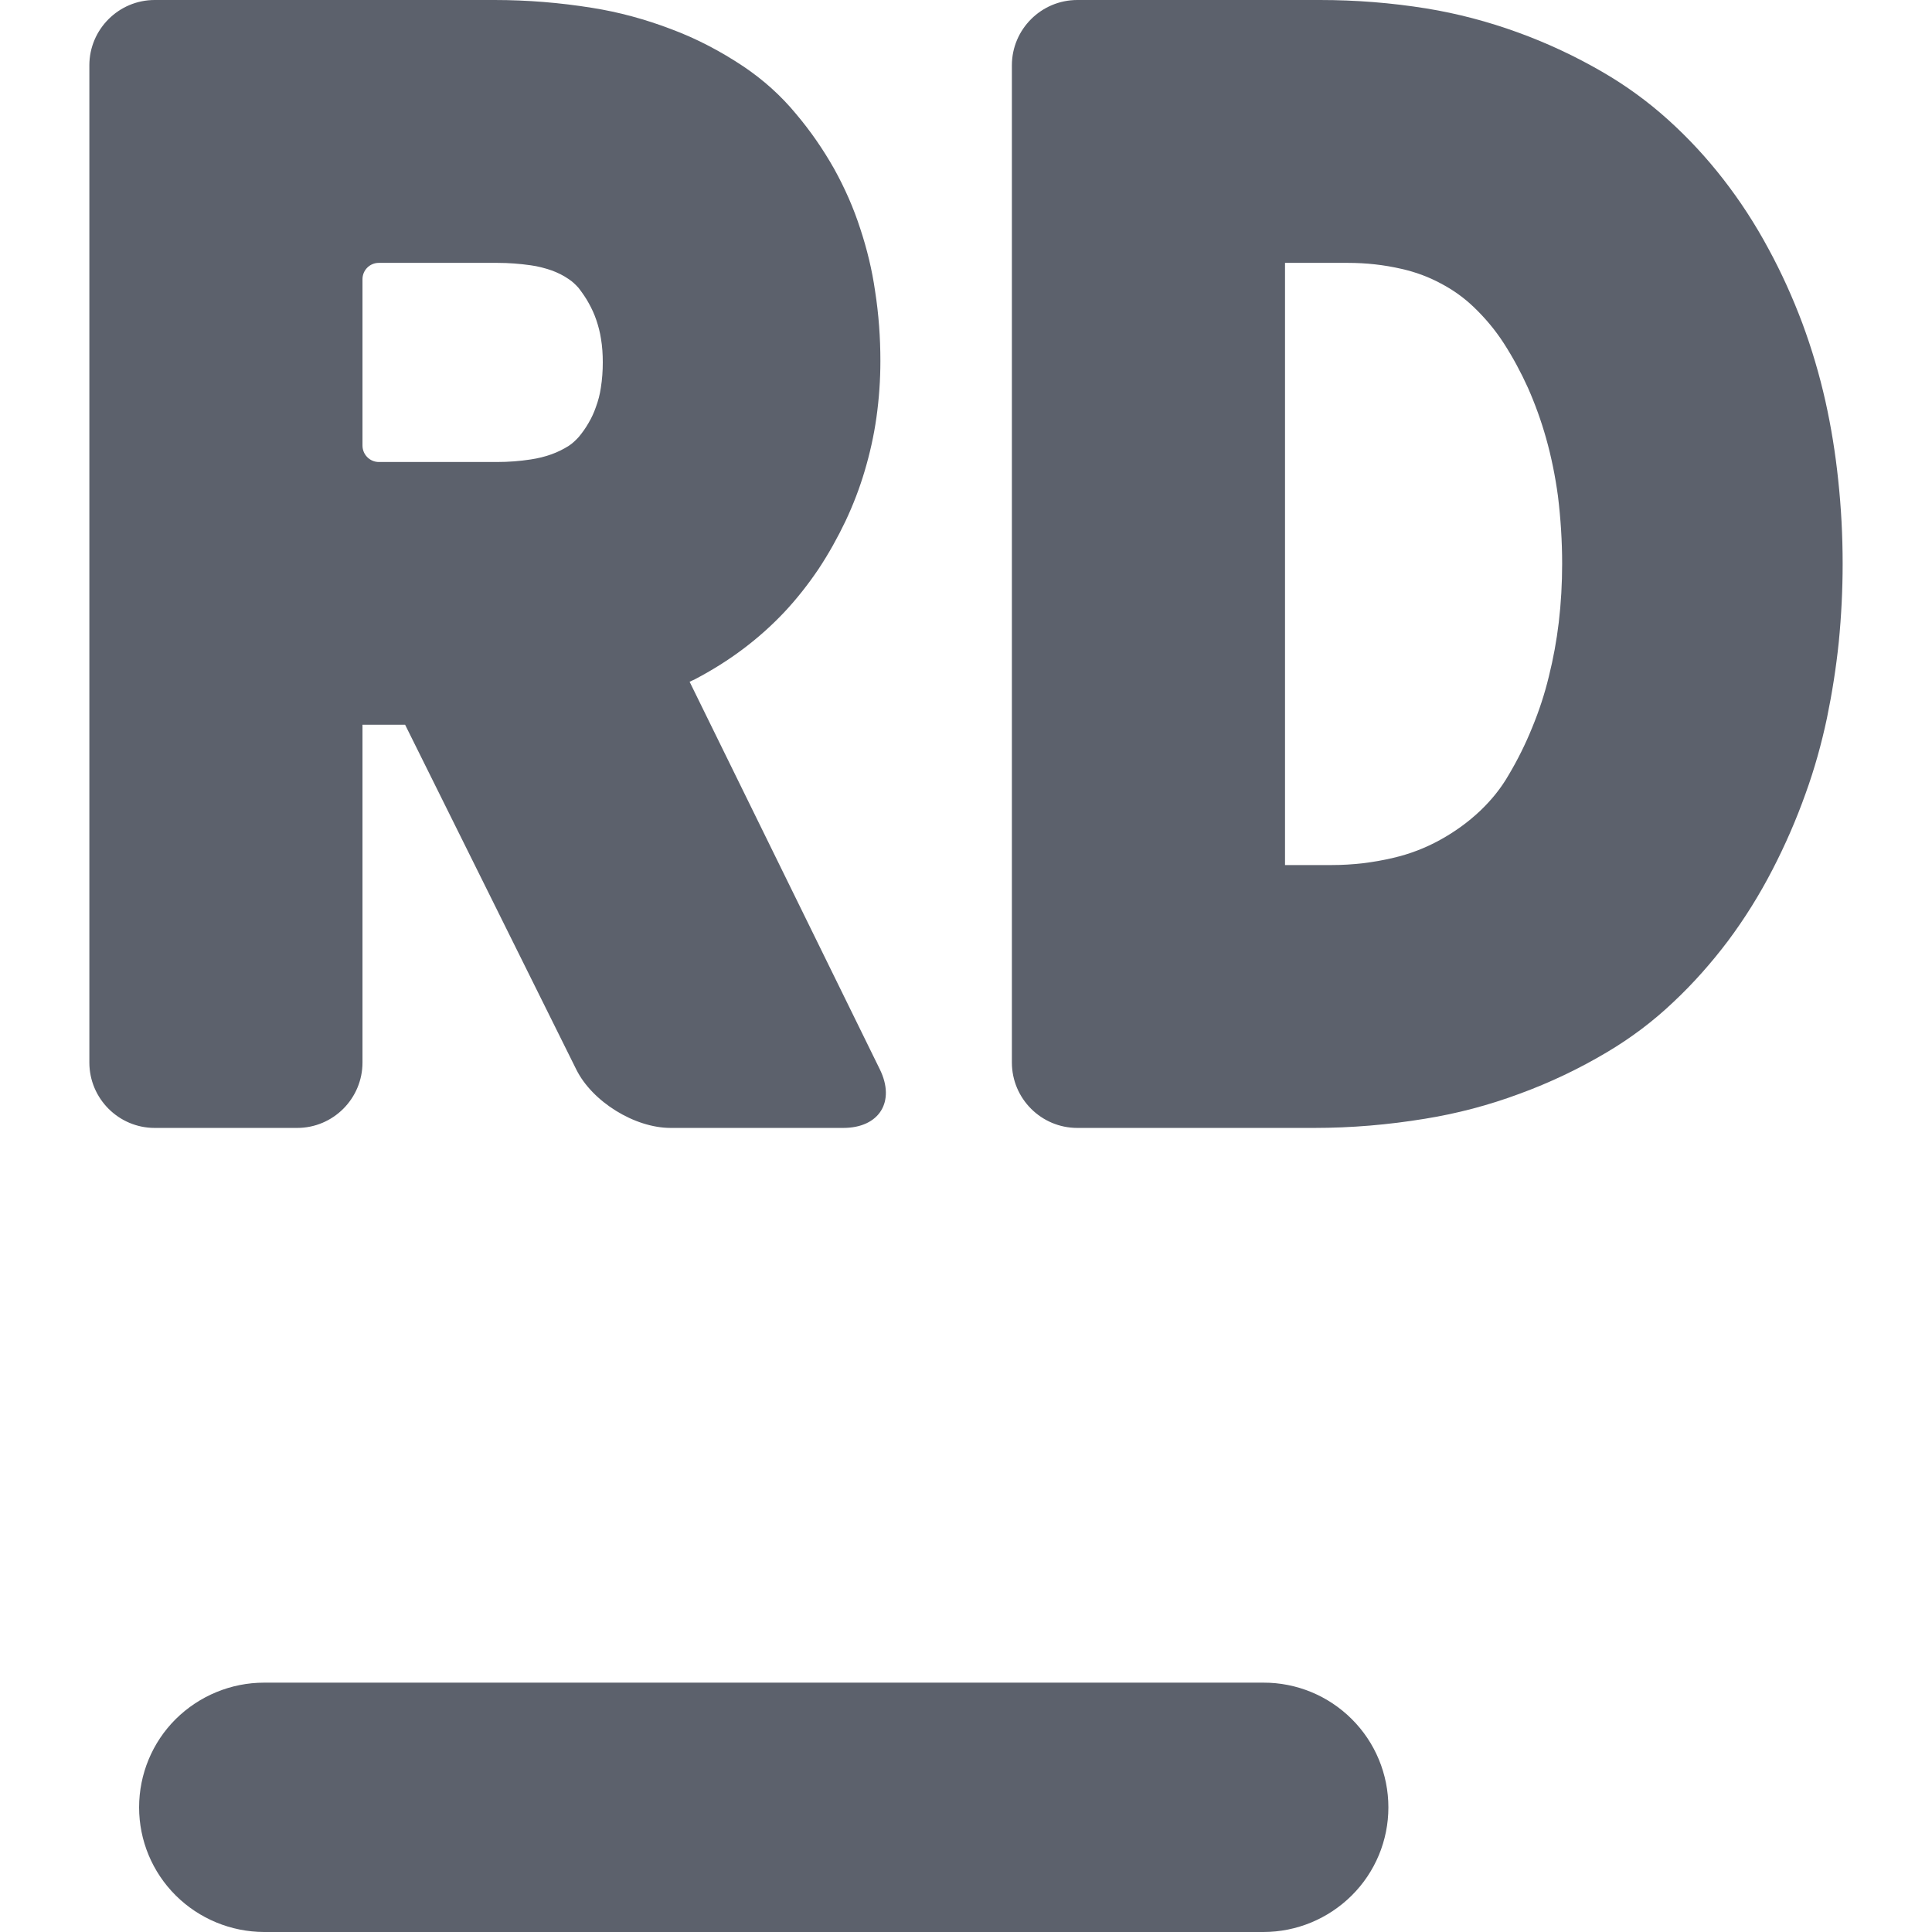
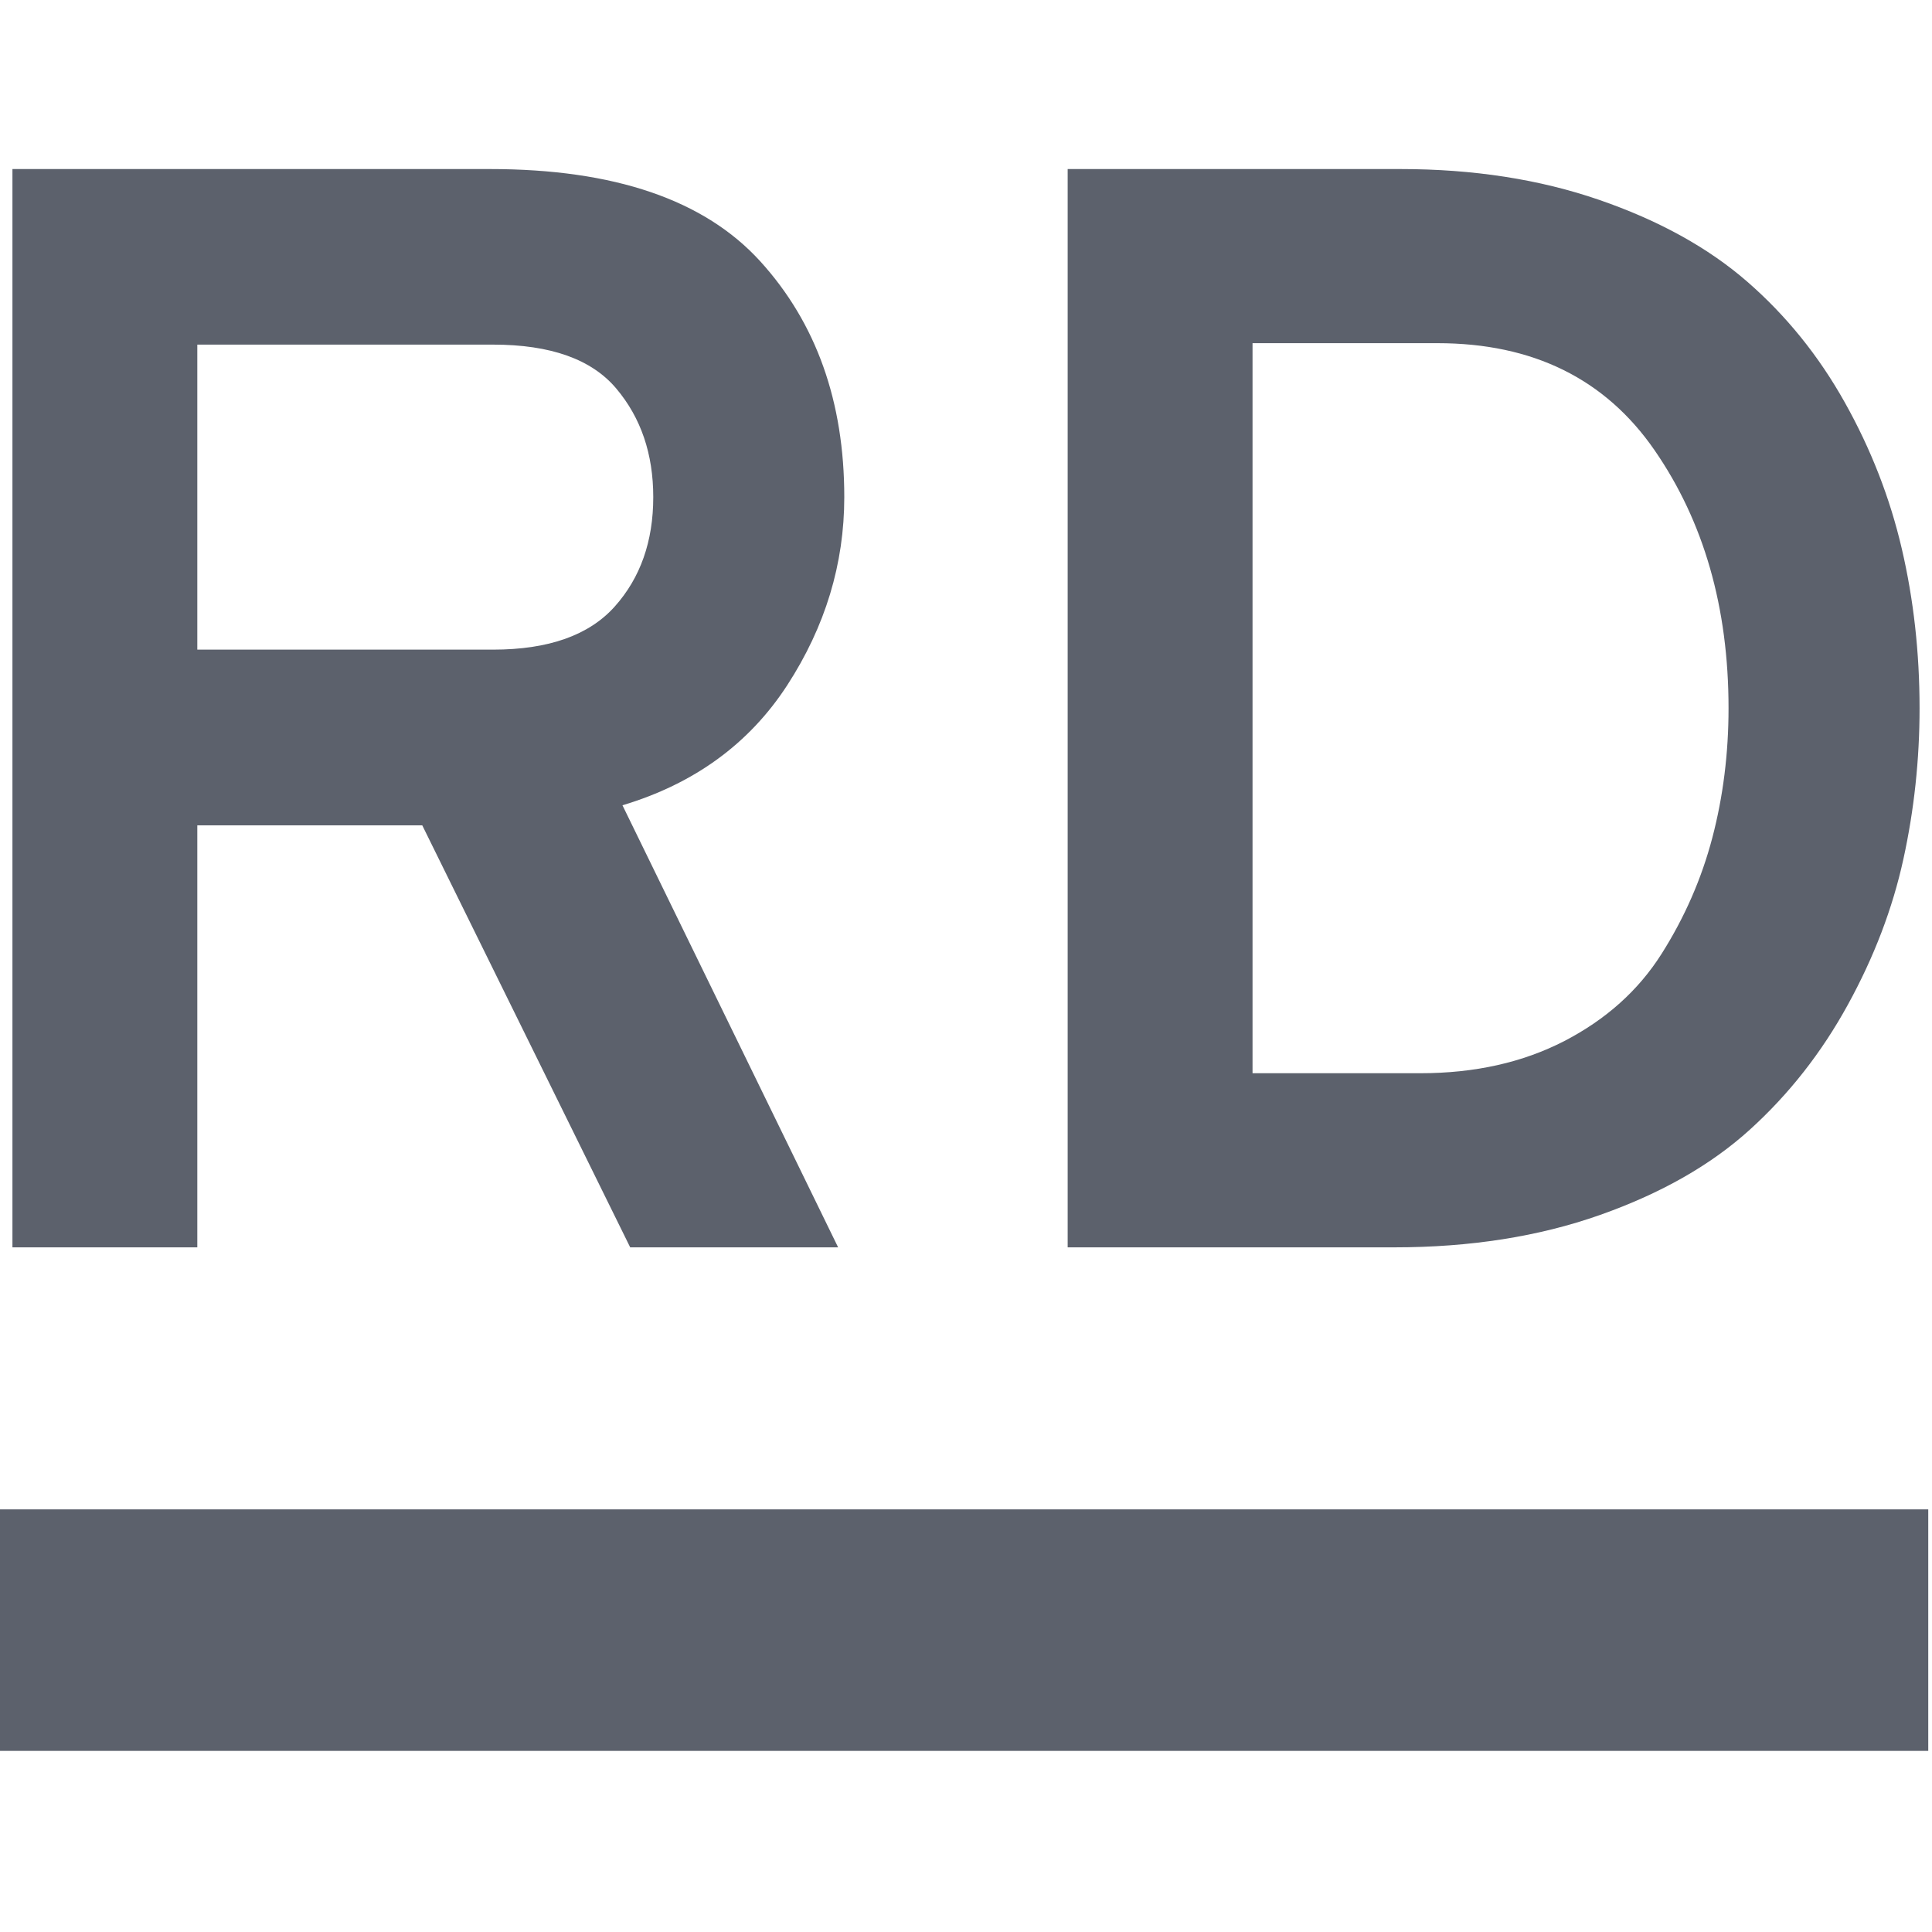
<svg xmlns="http://www.w3.org/2000/svg" style="isolation:isolate" viewBox="0 0 16 16" width="16" height="16">
-   <path d=" M 10.463 13.935 C 10.737 13.934 11.001 14.043 11.195 14.237 C 11.389 14.43 11.498 14.693 11.498 14.968 C 11.498 15.242 11.389 15.504 11.195 15.697 C 11 15.891 10.737 16 10.463 16 L 2.187 16 C 1.913 15.999 1.65 15.891 1.455 15.697 C 1.261 15.504 1.152 15.242 1.152 14.968 C 1.152 14.693 1.261 14.43 1.455 14.237 C 1.65 14.044 1.913 13.935 2.187 13.935 L 10.463 13.935 L 10.463 13.935 Z " id="hyphen" fill="#5c616c" />
-   <path d=" M 7.291 2.989 C 7.291 3.146 7.28 3.303 7.258 3.459 C 7.237 3.608 7.204 3.755 7.161 3.9 C 7.119 4.042 7.066 4.18 7.002 4.316 C 6.937 4.452 6.863 4.585 6.779 4.712 C 6.694 4.838 6.599 4.959 6.495 5.07 C 6.39 5.181 6.278 5.281 6.156 5.373 C 6.03 5.468 5.895 5.552 5.756 5.625 C 5.741 5.631 5.726 5.64 5.711 5.646 L 7.286 8.855 C 7.418 9.123 7.282 9.341 6.983 9.341 L 5.554 9.341 C 5.255 9.341 4.904 9.123 4.772 8.856 L 3.355 6.002 L 3.002 6.002 L 3.002 8.799 C 3.002 9.098 2.759 9.341 2.461 9.341 L 1.281 9.341 C 0.983 9.341 0.74 9.098 0.74 8.799 L 0.74 0.541 C 0.74 0.243 0.983 0 1.281 0 L 4.095 0 C 4.367 0 4.637 0.022 4.904 0.065 C 5.126 0.1 5.345 0.16 5.555 0.24 C 5.768 0.319 5.969 0.425 6.158 0.551 C 6.321 0.661 6.468 0.792 6.593 0.944 C 6.713 1.086 6.817 1.237 6.908 1.398 C 6.996 1.557 7.069 1.722 7.124 1.893 C 7.18 2.062 7.222 2.235 7.247 2.41 C 7.277 2.602 7.291 2.795 7.291 2.989 Z  M 4.119 2.177 C 4.212 2.177 4.304 2.184 4.395 2.197 C 4.455 2.205 4.511 2.22 4.567 2.239 C 4.617 2.257 4.666 2.281 4.709 2.311 C 4.74 2.331 4.767 2.357 4.792 2.385 C 4.823 2.426 4.853 2.468 4.877 2.513 C 4.901 2.556 4.922 2.602 4.938 2.649 C 4.955 2.699 4.969 2.752 4.977 2.805 C 4.988 2.87 4.992 2.935 4.992 3.001 C 4.992 3.072 4.987 3.142 4.976 3.211 C 4.968 3.267 4.954 3.319 4.935 3.371 C 4.919 3.417 4.899 3.461 4.874 3.503 C 4.85 3.545 4.823 3.583 4.792 3.62 C 4.767 3.647 4.74 3.673 4.709 3.693 C 4.664 3.721 4.618 3.744 4.568 3.762 C 4.513 3.782 4.455 3.796 4.395 3.805 C 4.304 3.819 4.212 3.826 4.119 3.826 L 3.137 3.826 C 3.063 3.826 3.002 3.765 3.002 3.69 L 3.002 2.312 C 3.002 2.237 3.063 2.177 3.137 2.177 L 4.119 2.177 Z  M 10.882 9.341 L 8.922 9.341 C 8.623 9.341 8.38 9.098 8.38 8.799 L 8.38 0.541 C 8.38 0.243 8.623 0 8.922 0 L 10.931 0 C 11.227 0 11.521 0.023 11.813 0.07 C 12.071 0.112 12.324 0.179 12.569 0.268 C 12.812 0.356 13.047 0.466 13.271 0.596 C 13.466 0.709 13.649 0.842 13.817 0.994 C 13.982 1.143 14.132 1.305 14.269 1.481 C 14.41 1.662 14.536 1.856 14.645 2.059 C 14.754 2.259 14.847 2.466 14.927 2.679 C 15.004 2.887 15.068 3.103 15.117 3.321 C 15.165 3.536 15.2 3.754 15.223 3.973 C 15.248 4.205 15.26 4.437 15.26 4.67 C 15.26 4.886 15.249 5.102 15.228 5.317 C 15.206 5.529 15.173 5.738 15.13 5.947 C 15.085 6.159 15.027 6.368 14.953 6.572 C 14.876 6.788 14.785 6.997 14.679 7.202 C 14.572 7.409 14.449 7.607 14.31 7.793 C 14.174 7.973 14.024 8.143 13.86 8.297 C 13.692 8.457 13.507 8.596 13.308 8.714 C 13.078 8.851 12.834 8.967 12.582 9.059 C 12.329 9.153 12.068 9.222 11.801 9.265 C 11.497 9.315 11.191 9.341 10.882 9.341 Z  M 10.642 2.177 L 11.162 2.177 C 11.313 2.177 11.461 2.193 11.608 2.227 C 11.723 2.253 11.832 2.293 11.935 2.349 C 12.034 2.401 12.125 2.466 12.206 2.544 C 12.299 2.633 12.383 2.733 12.454 2.843 C 12.53 2.961 12.596 3.084 12.654 3.212 C 12.714 3.348 12.764 3.487 12.804 3.629 C 12.848 3.785 12.88 3.945 12.902 4.106 C 12.925 4.293 12.937 4.481 12.937 4.67 C 12.937 4.831 12.928 4.994 12.909 5.155 C 12.891 5.305 12.864 5.454 12.827 5.602 C 12.792 5.747 12.746 5.887 12.689 6.025 C 12.634 6.161 12.569 6.292 12.494 6.418 C 12.431 6.528 12.351 6.626 12.26 6.713 C 12.159 6.809 12.046 6.89 11.924 6.957 C 11.804 7.023 11.674 7.073 11.54 7.104 C 11.372 7.144 11.2 7.164 11.028 7.164 L 10.642 7.164 L 10.642 2.177 Z " fill-rule="evenodd" id="rider" fill="#5c616c" />
+   <path d=" M -0.031 12.5 L 15.969 12.5 L 15.969 14.5 L -0.031 14.5 L -0.031 12.5 Z " fill-rule="evenodd" fill="rgb(92,97,108)" />
+   <path d=" M 1.634 10.33 L 0.103 10.33 L 0.103 1.4 L 4.058 1.4 L 4.058 1.4 Q 5.602 1.4 6.297 2.165 L 6.297 2.165 L 6.297 2.165 Q 6.992 2.931 6.992 4.117 L 6.992 4.117 L 6.992 4.117 Q 6.992 4.946 6.52 5.674 L 6.52 5.674 L 6.52 5.674 Q 6.048 6.401 5.155 6.669 L 5.155 6.669 L 6.941 10.33 L 5.219 10.33 L 3.497 6.835 L 1.634 6.835 L 1.634 10.33 Z  M 1.634 2.854 L 1.634 5.38 L 4.084 5.38 L 4.084 5.38 Q 4.772 5.38 5.091 5.023 L 5.091 5.023 L 5.091 5.023 Q 5.41 4.666 5.41 4.117 L 5.41 4.117 L 5.41 4.117 Q 5.41 3.581 5.104 3.218 L 5.104 3.218 L 5.104 3.218 Q 4.798 2.854 4.084 2.854 L 4.084 2.854 L 1.634 2.854 Z  M 8.842 10.33 L 8.842 1.4 L 11.598 1.4 L 11.598 1.4 Q 12.503 1.4 13.243 1.655 L 13.243 1.655 L 13.243 1.655 Q 13.983 1.91 14.468 2.331 L 14.468 2.331 L 14.468 2.331 Q 14.953 2.752 15.278 3.333 L 15.278 3.333 L 15.278 3.333 Q 15.603 3.913 15.75 4.545 L 15.75 4.545 L 15.75 4.545 Q 15.897 5.176 15.897 5.865 L 15.897 5.865 L 15.897 5.865 Q 15.897 6.503 15.763 7.115 L 15.763 7.115 L 15.763 7.115 Q 15.629 7.728 15.303 8.321 L 15.303 8.321 L 15.303 8.321 Q 14.978 8.914 14.493 9.354 L 14.493 9.354 L 14.493 9.354 Q 14.009 9.794 13.25 10.062 L 13.25 10.062 L 13.25 10.062 Q 12.491 10.33 11.546 10.33 L 11.546 10.33 L 8.842 10.33 Z  M 10.373 8.888 L 11.763 8.888 L 11.763 8.888 Q 12.439 8.888 12.956 8.621 L 12.956 8.621 L 12.956 8.621 Q 13.473 8.353 13.76 7.9 L 13.76 7.9 L 13.76 7.9 Q 14.047 7.447 14.181 6.937 L 14.181 6.937 L 14.181 6.937 Q 14.315 6.426 14.315 5.865 L 14.315 5.865 L 14.315 5.865 Q 14.315 4.615 13.702 3.728 L 13.702 3.728 L 13.702 3.728 Q 13.09 2.842 11.904 2.842 L 11.904 2.842 L 10.373 2.842 L 10.373 8.888 Z " fill-rule="evenodd" fill="rgb(92,97,108)" />
</svg>
